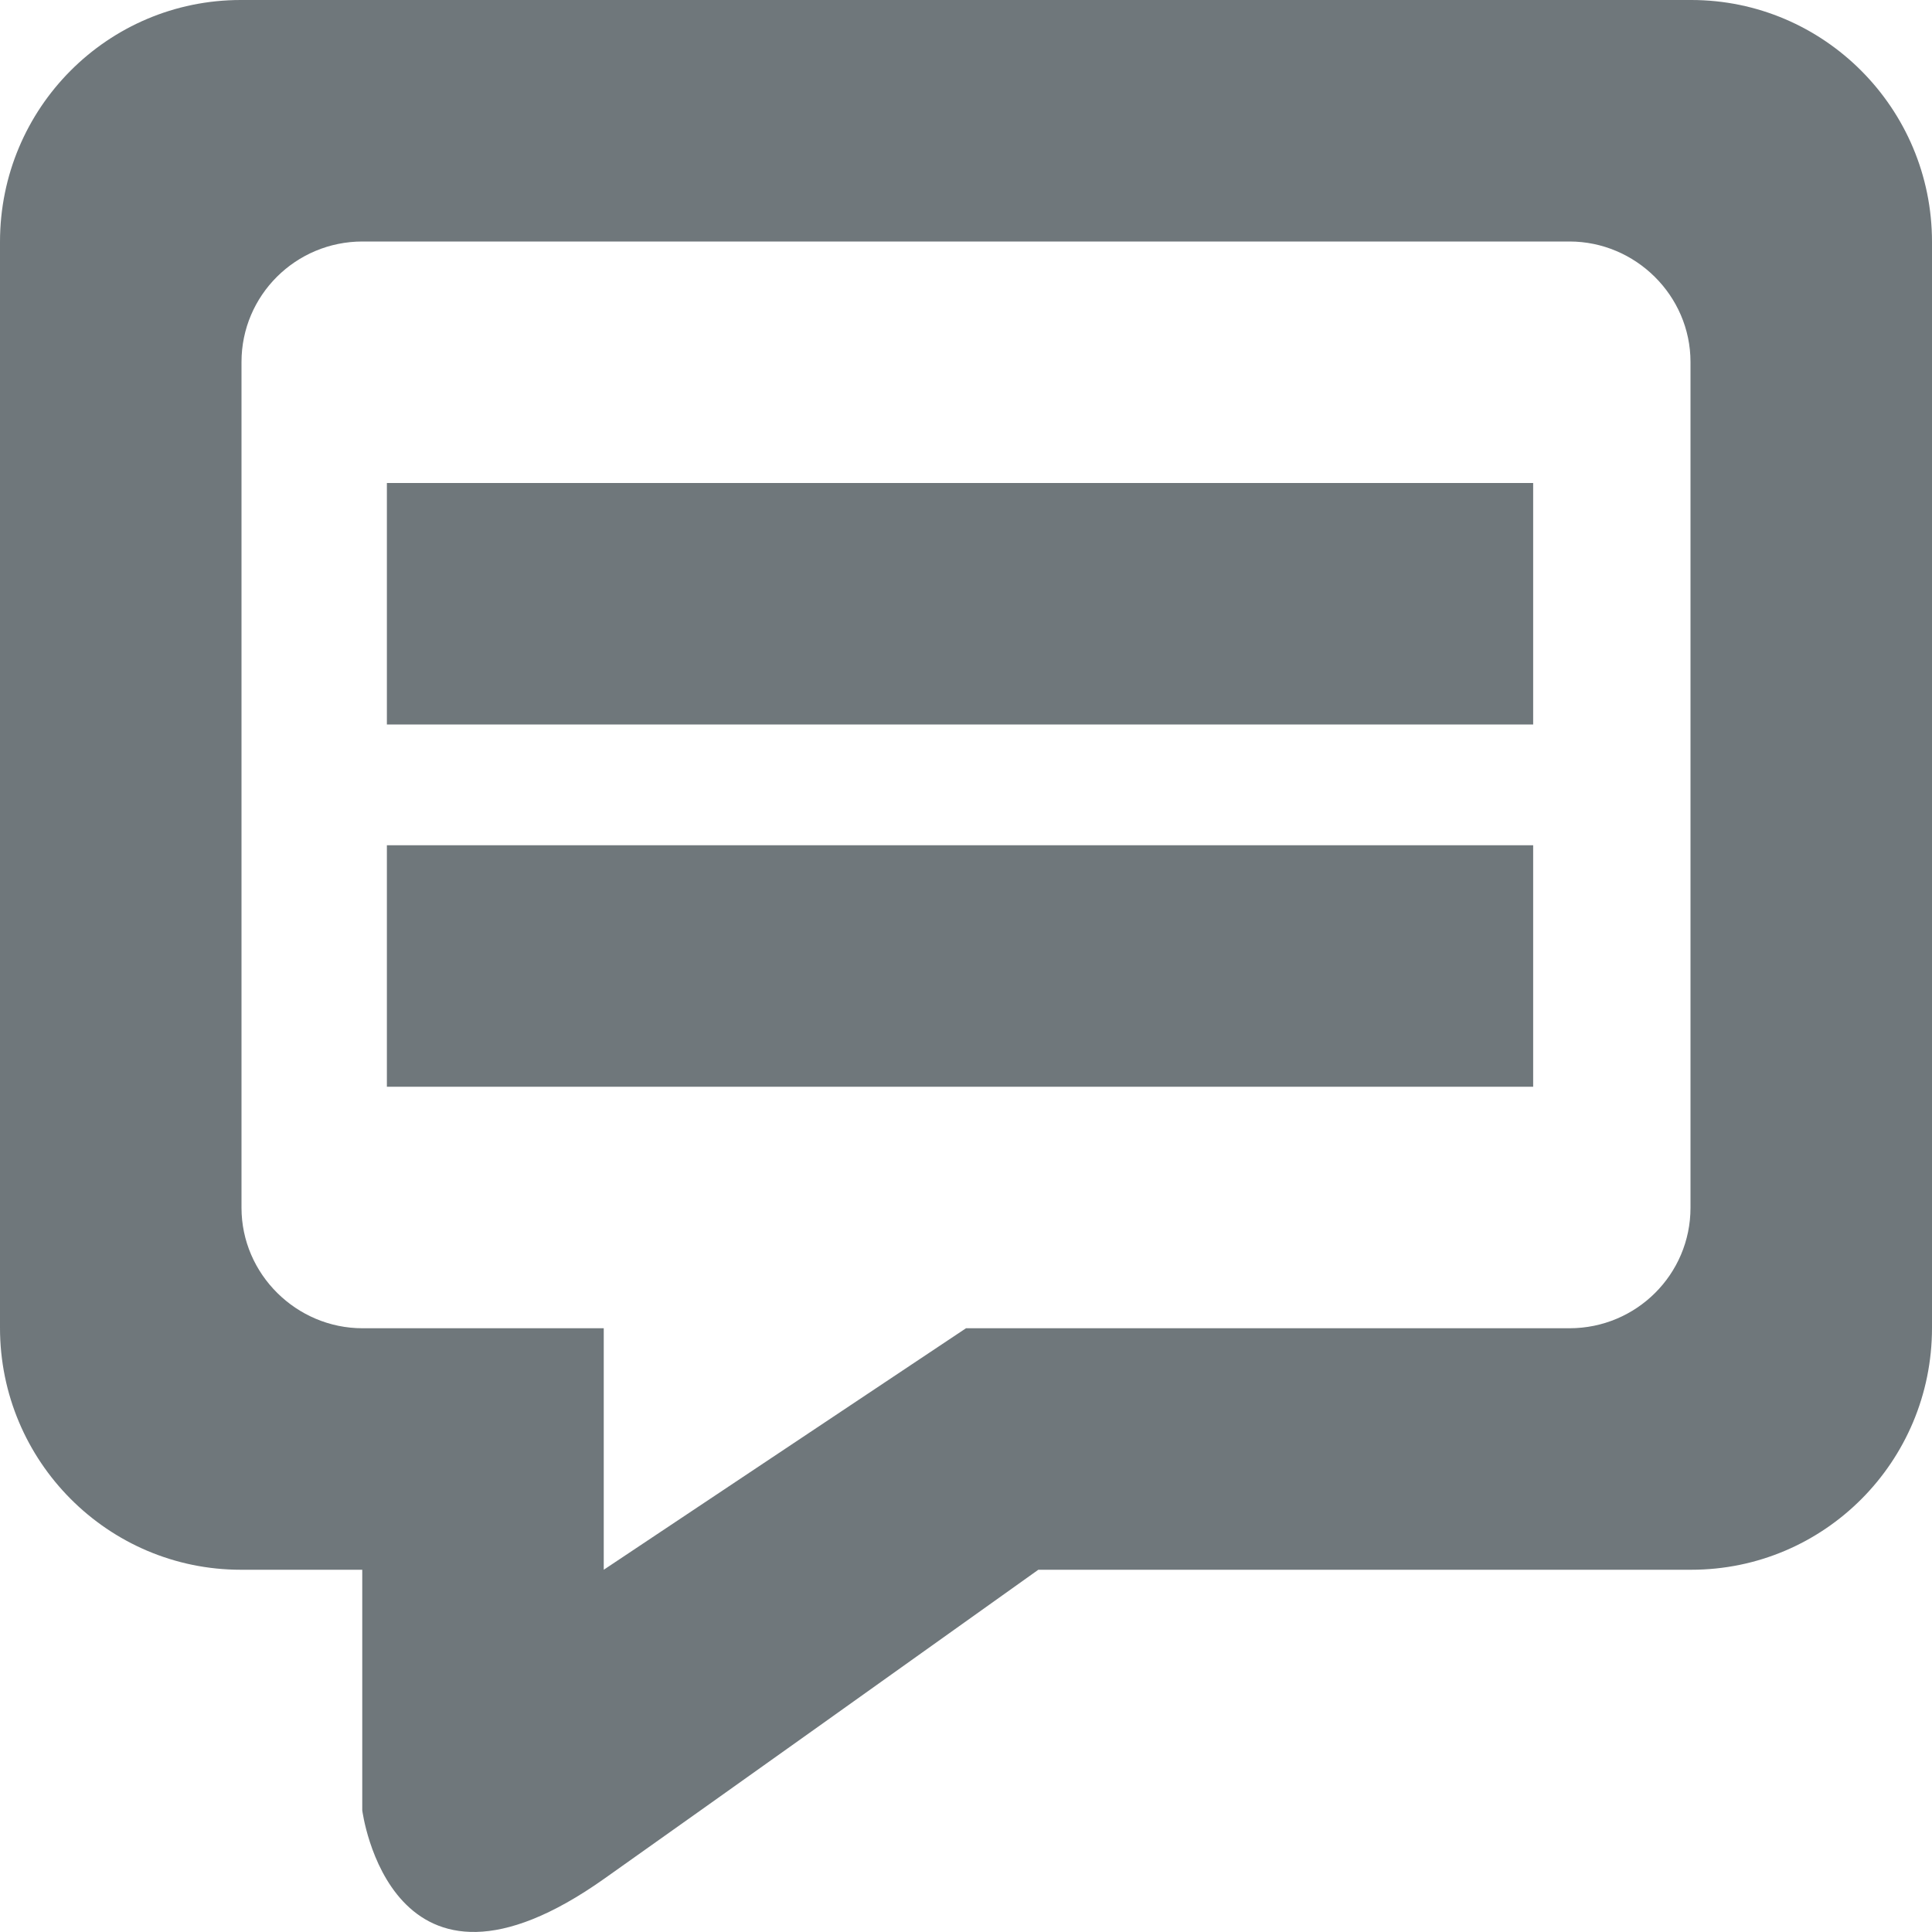
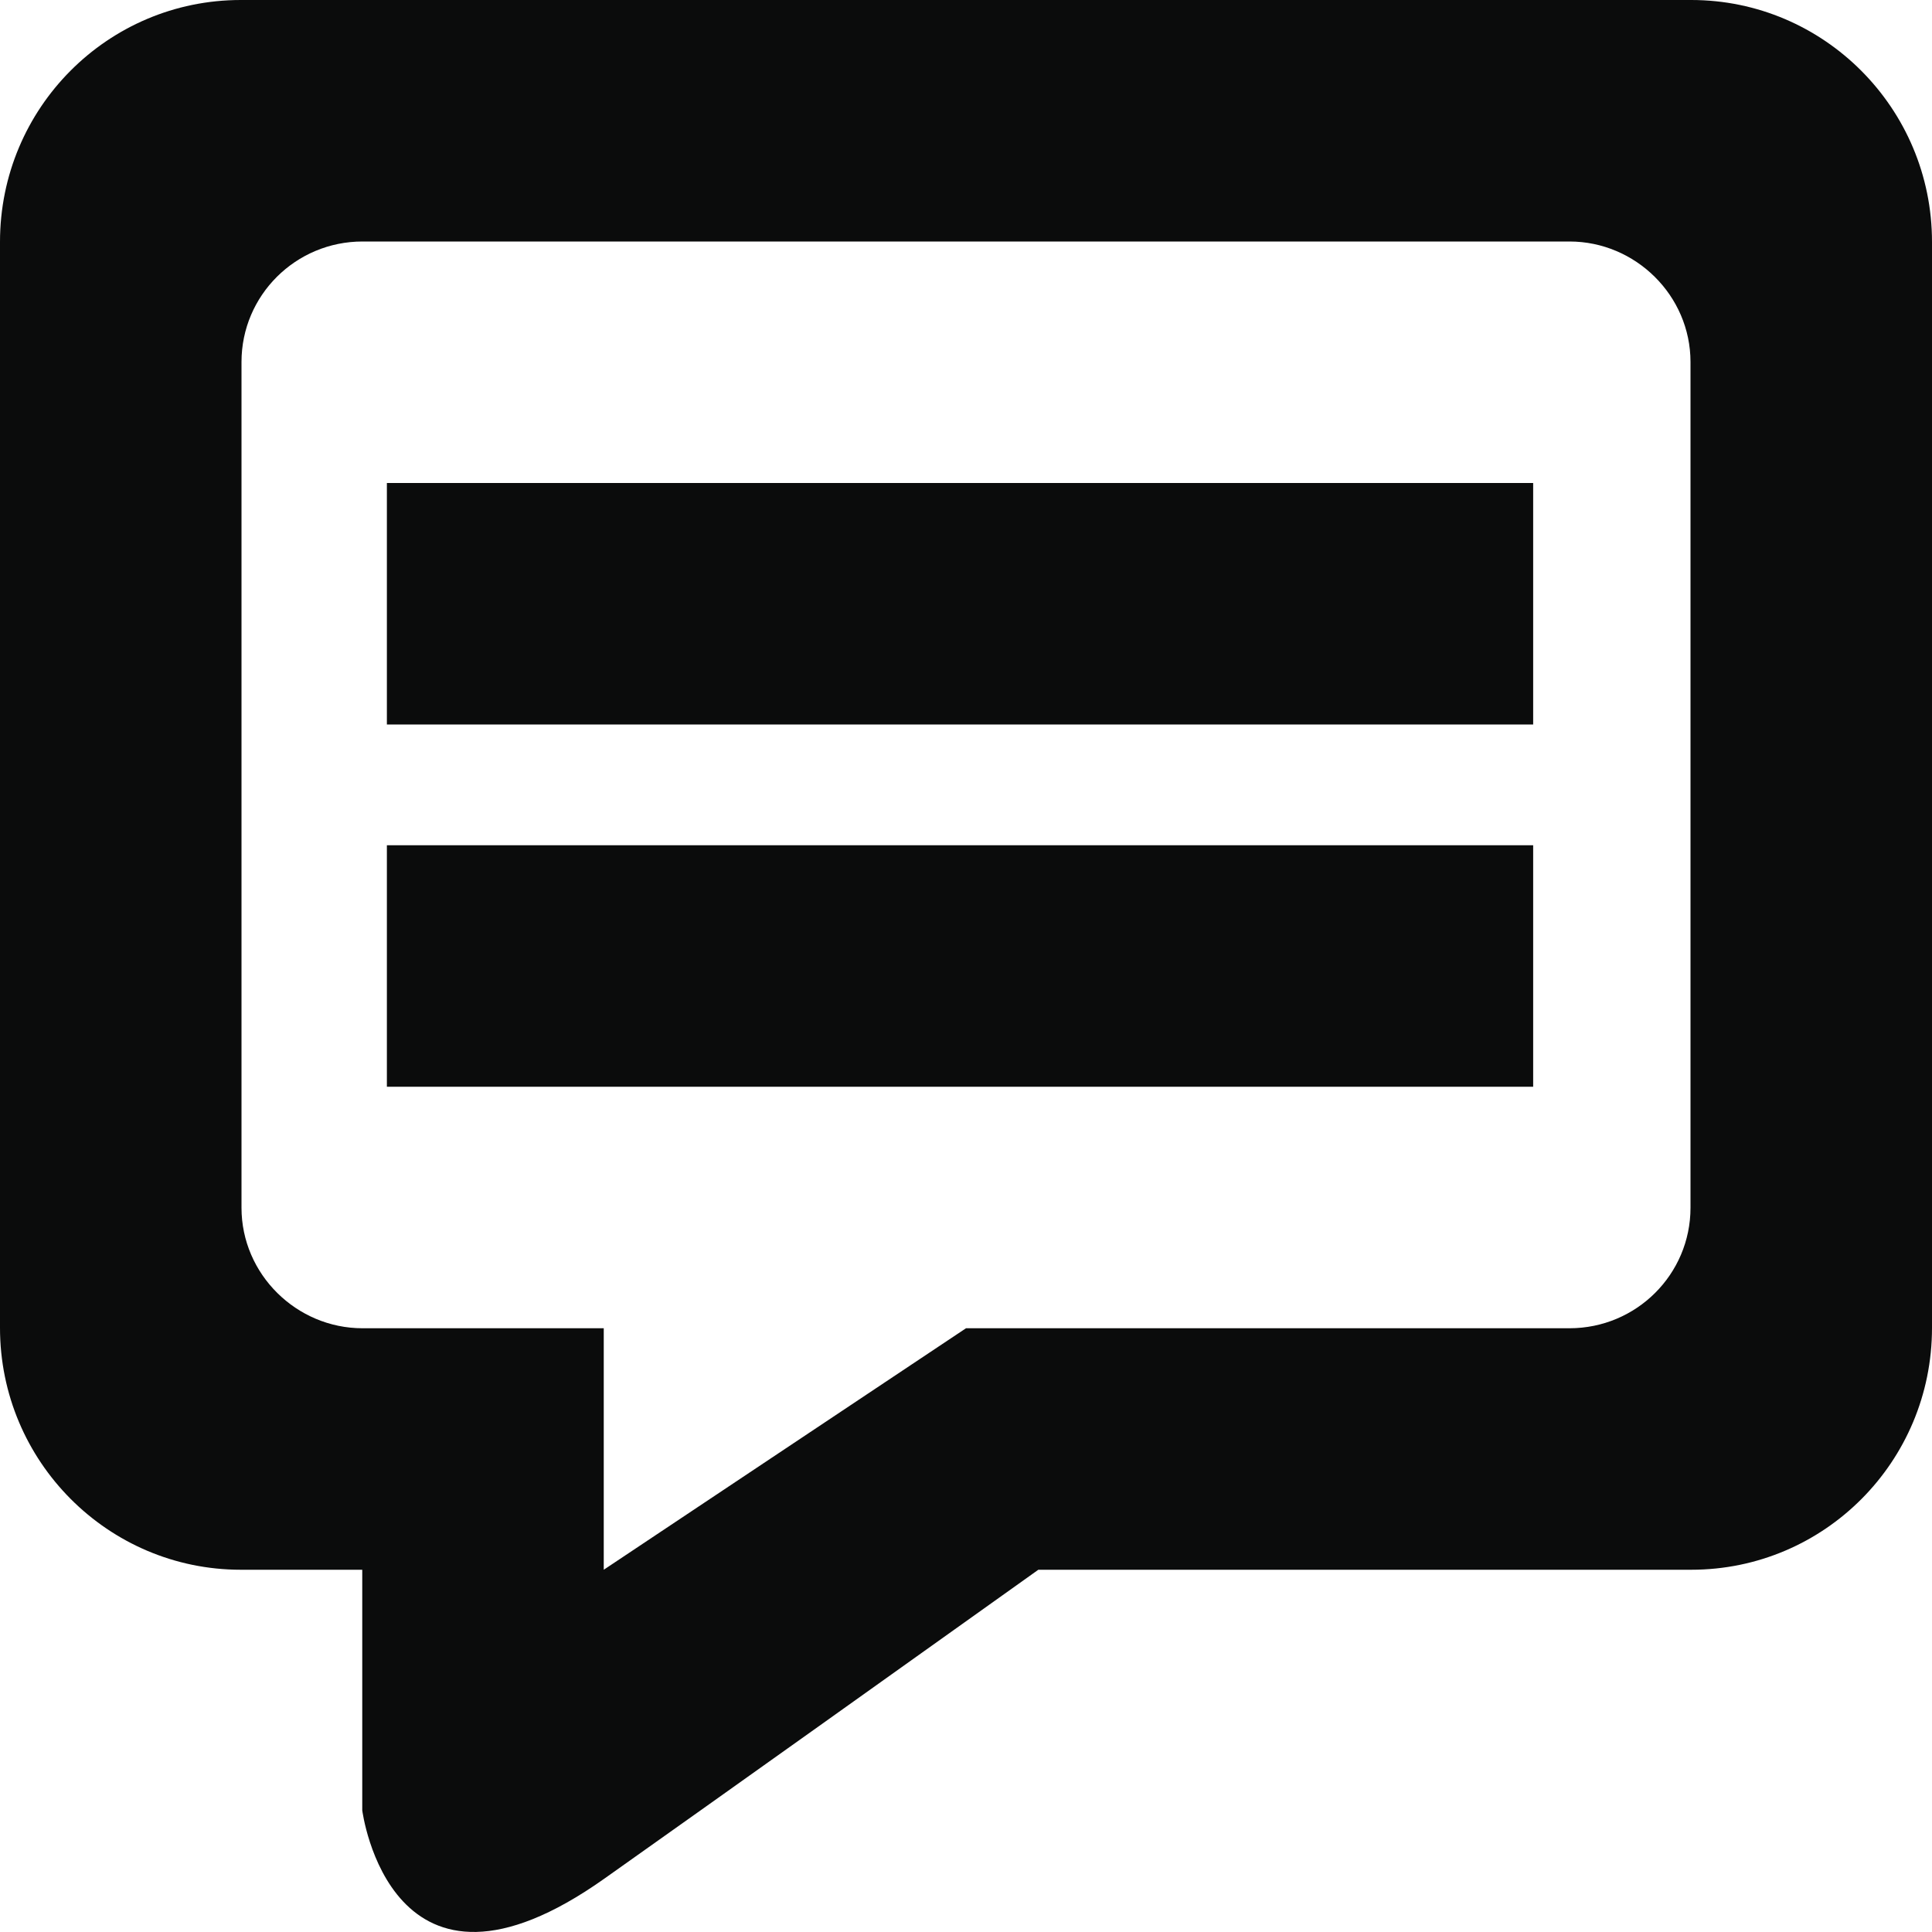
<svg xmlns="http://www.w3.org/2000/svg" width="16px" height="16px" viewBox="0 0 16 16" version="1.1">
  <defs />
  <g id="Page-1" stroke="none" stroke-width="1" fill="none" fill-rule="evenodd">
-     <g id="Comment_icon" fill="#6F777B">
+     <g id="Comment_icon" fill="#0B0C0C">
      <path d="M3,13 L1.994,13 C0.895,13 0,12.103 0,10.997 L0,2.003 C0,0.894 0.893,0 1.994,0 L14.006,0 C15.105,0 16,0.897 16,2.003 L16,10.997 C16,12.106 15.107,13 14.006,13 L8.599,13 C7.512,13.775 6.025,14.836 5.008,15.556 C3.232,16.816 3,14.992 3,14.992 L3,13 L3,13 Z M3.002,2 C2.449,2 2,2.446 2,2.998 L2,10.002 C2,10.553 2.456,11 3.002,11 L12.998,11 C13.551,11 14,10.554 14,10.002 L14,2.998 C14,2.447 13.544,2 12.998,2 L3.002,2 Z M5,11 L5,13 L8,11 L5,11 Z" id="Path" />
      <path d="M12.697,9 L12.697,7 L3.204,7 L3.204,9 L12.697,9 Z" id="Path-41" />
      <path d="M12.697,6 L12.697,4 L3.204,4 L3.204,6 L12.697,6 Z" id="Path-39" />
    </g>
  </g>
</svg>
